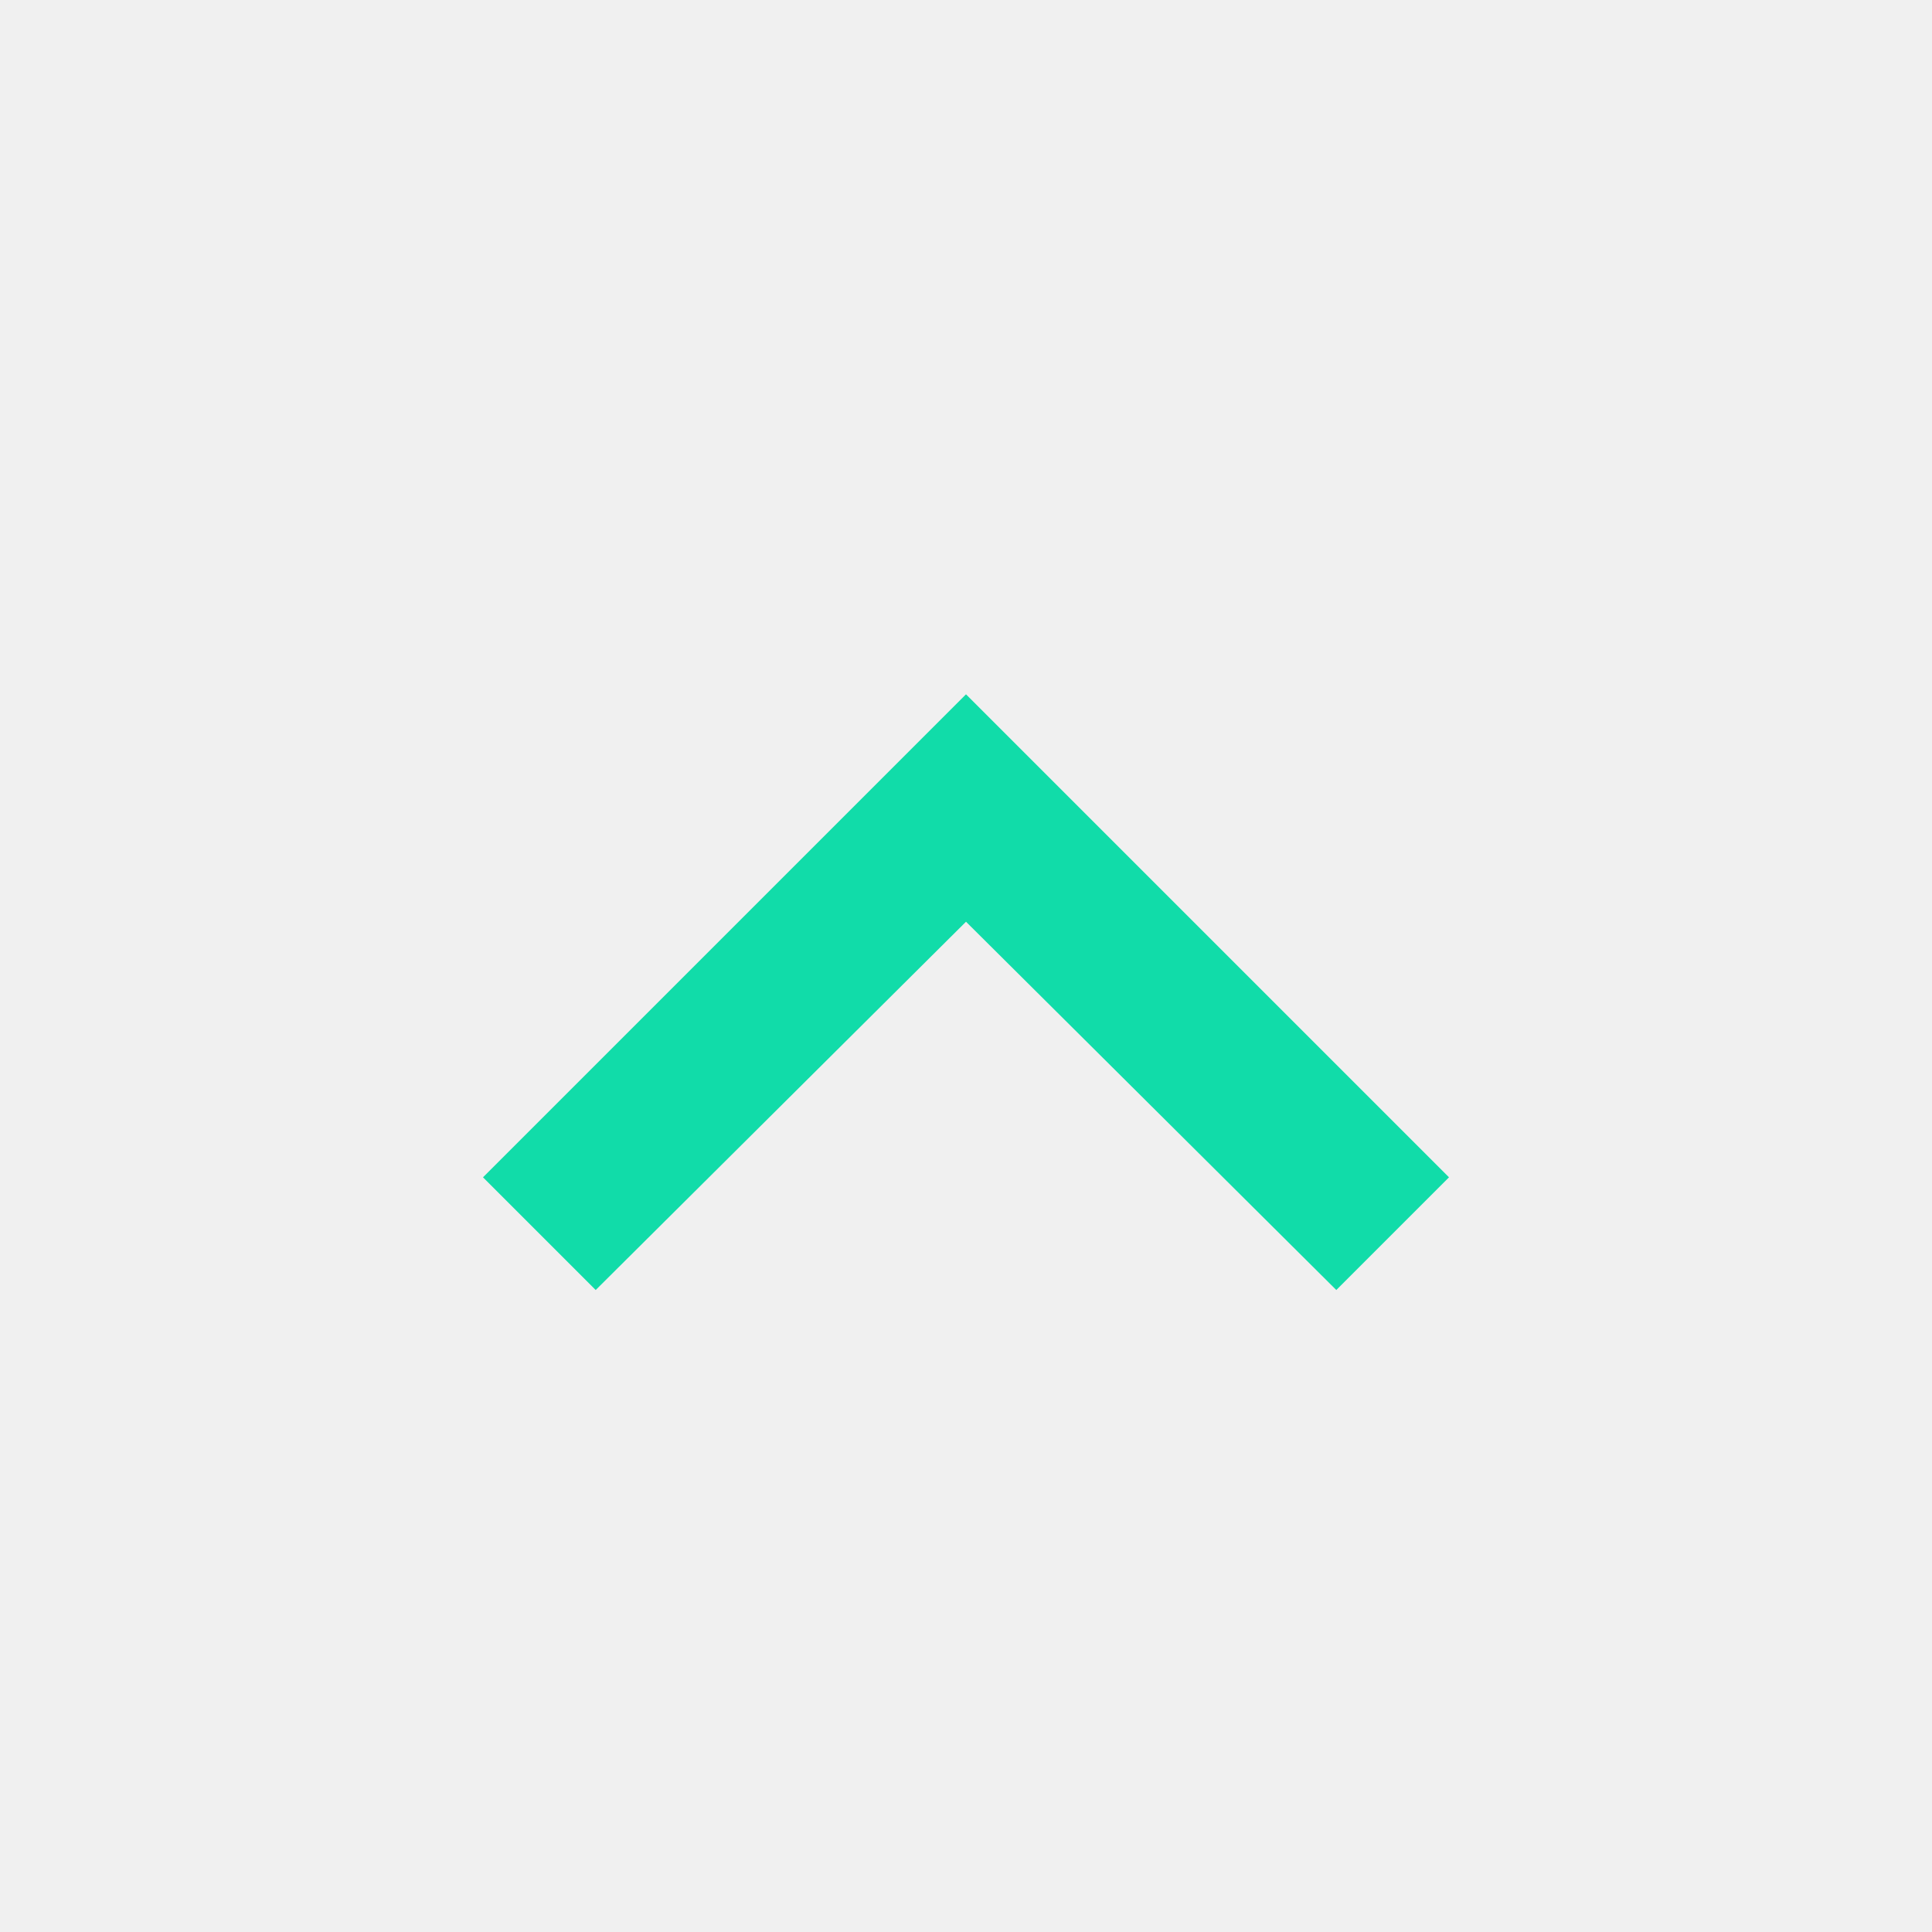
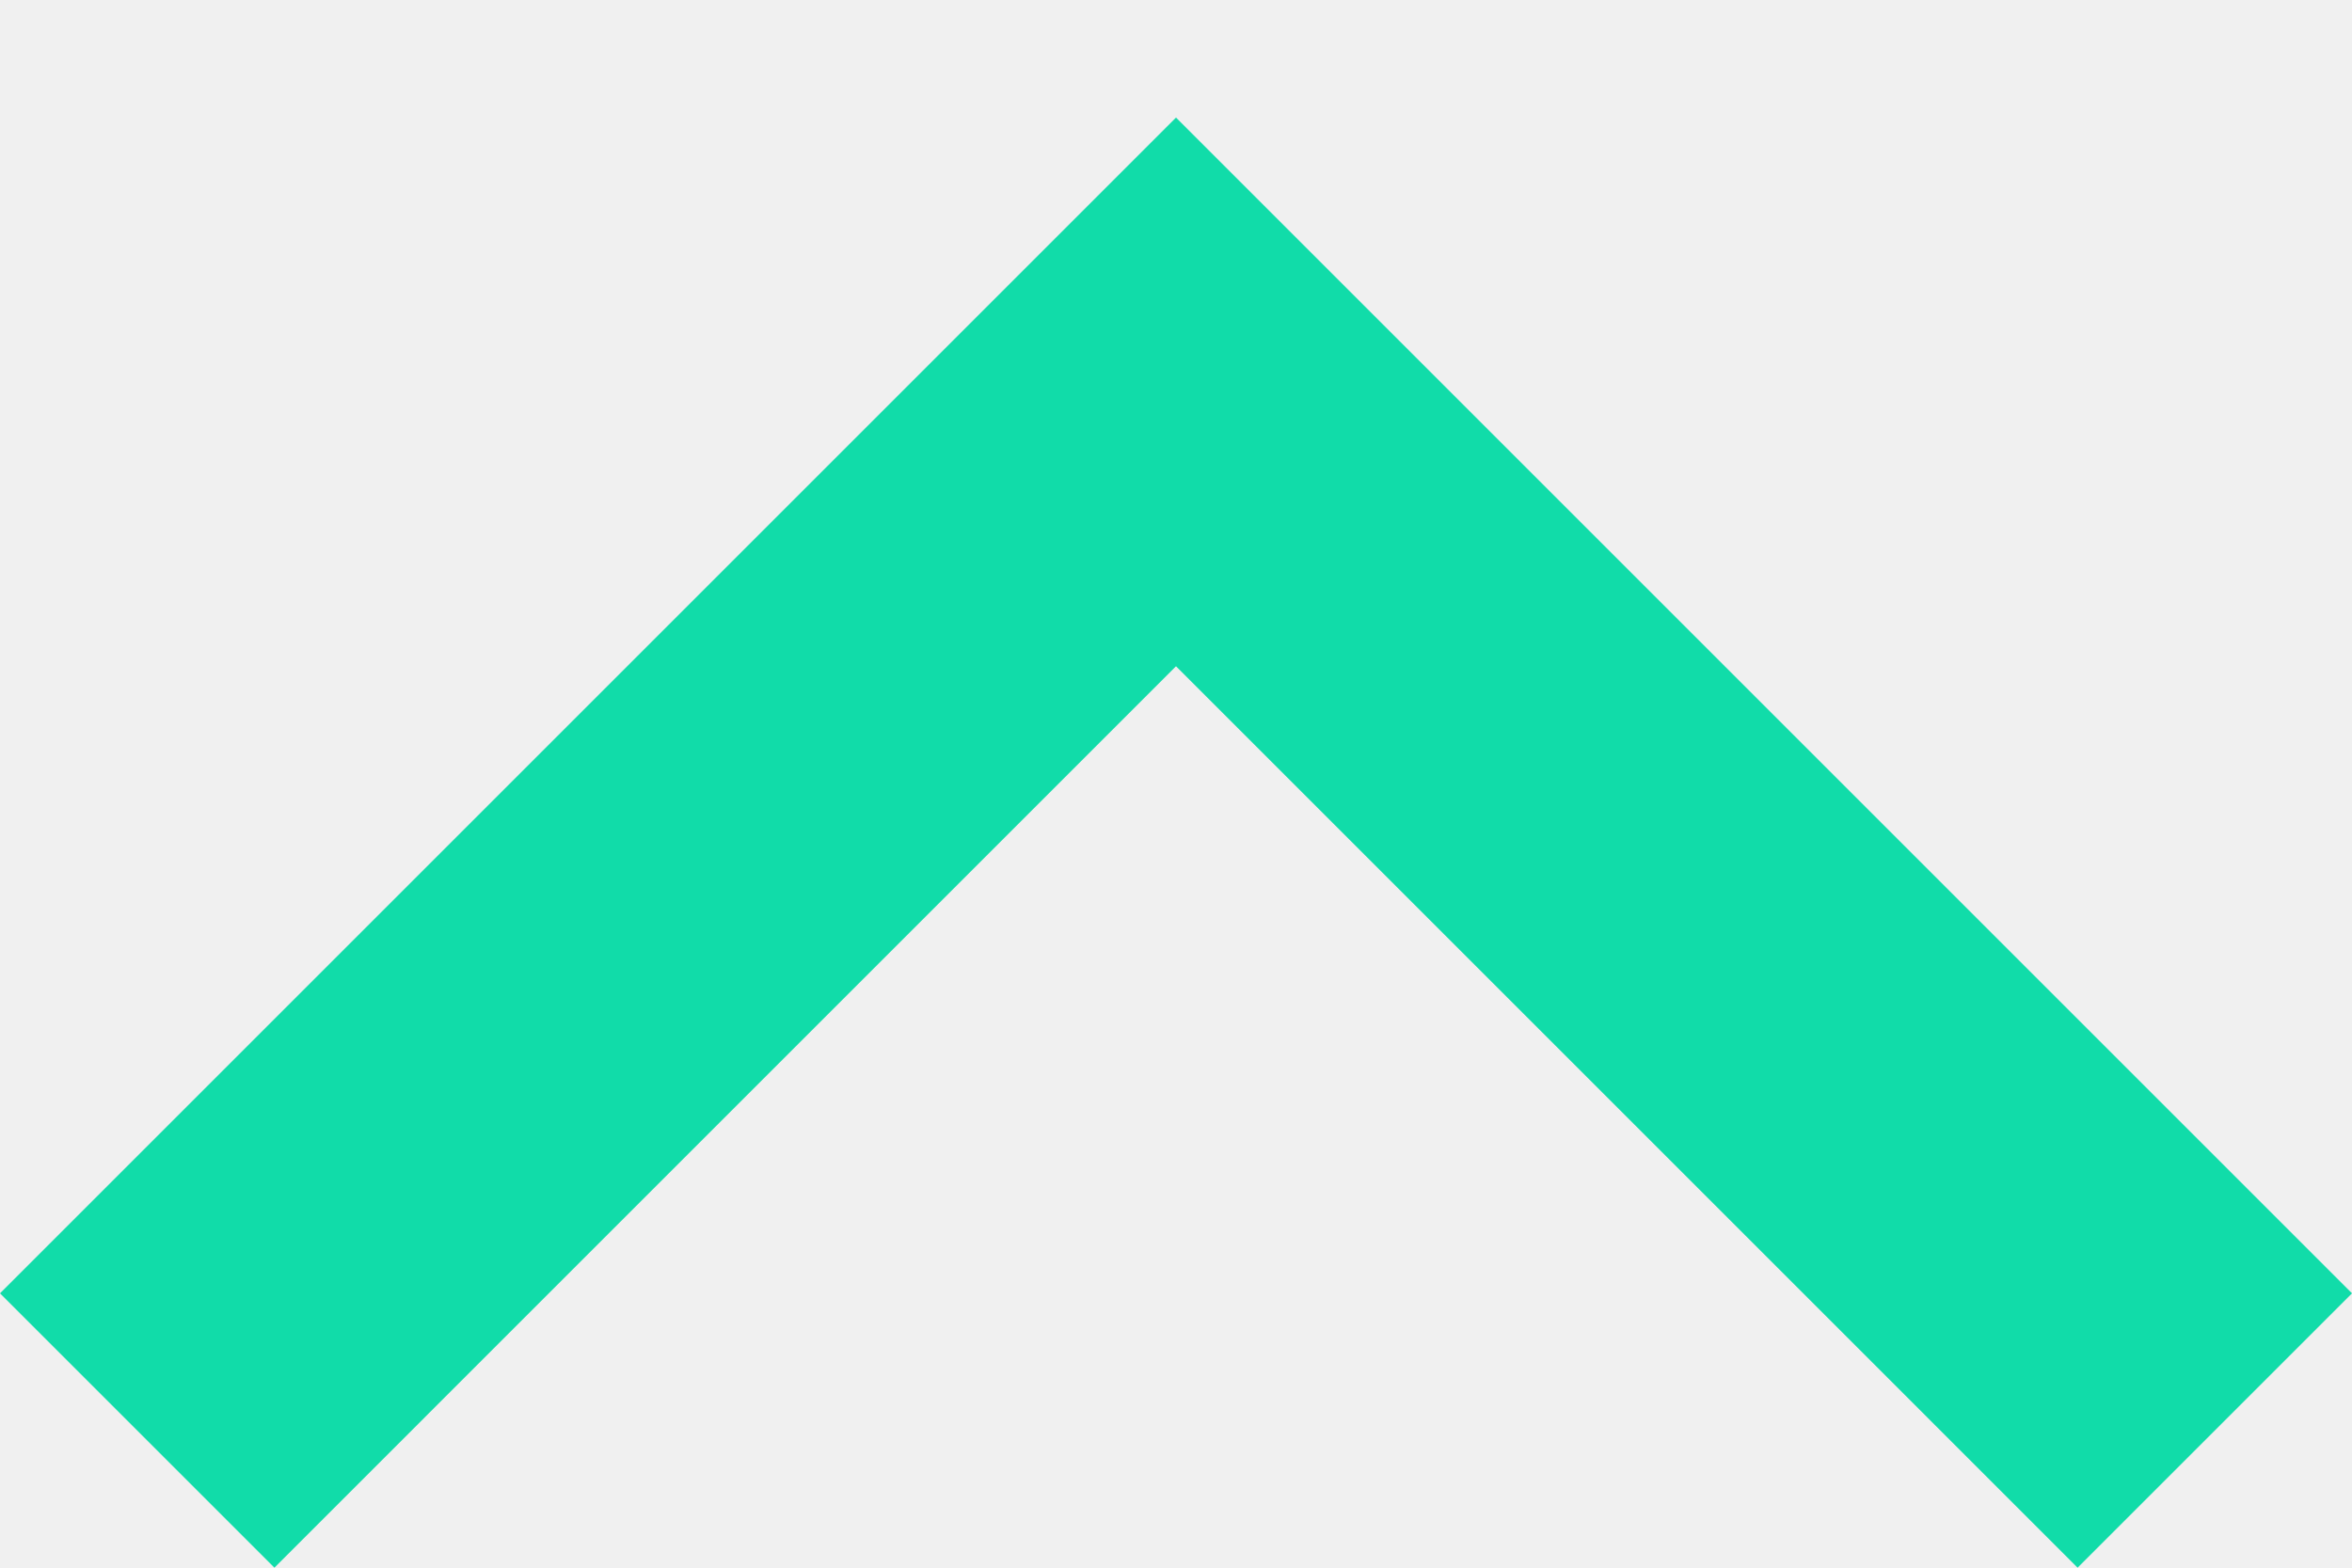
- <svg xmlns="http://www.w3.org/2000/svg" width="24" height="24" viewBox="0 0 24 24" fill="none">
-   <path d="M12 8.625L18 14.625L16.6 16.025L12 11.45L7.4 16.025L6 14.625L12 8.625Z" fill="#11DCA9" />
+ <svg xmlns="http://www.w3.org/2000/svg" width="12" height="8" viewBox="0 0 12 8" fill="none">
+   <g clip-path="url(#clip0_6458_6722)">
+     <path d="M6 0.6L12 6.6L10.6 8L6 3.4L1.4 8L1.22392e-07 6.6L6 0.6Z" fill="#11DCA9" />
+   </g>
+   <defs>
+     <clipPath id="clip0_6458_6722">
+       <rect width="12" height="8" fill="white" transform="translate(12 8) rotate(-180)" />
+     </clipPath>
+   </defs>
</svg>
